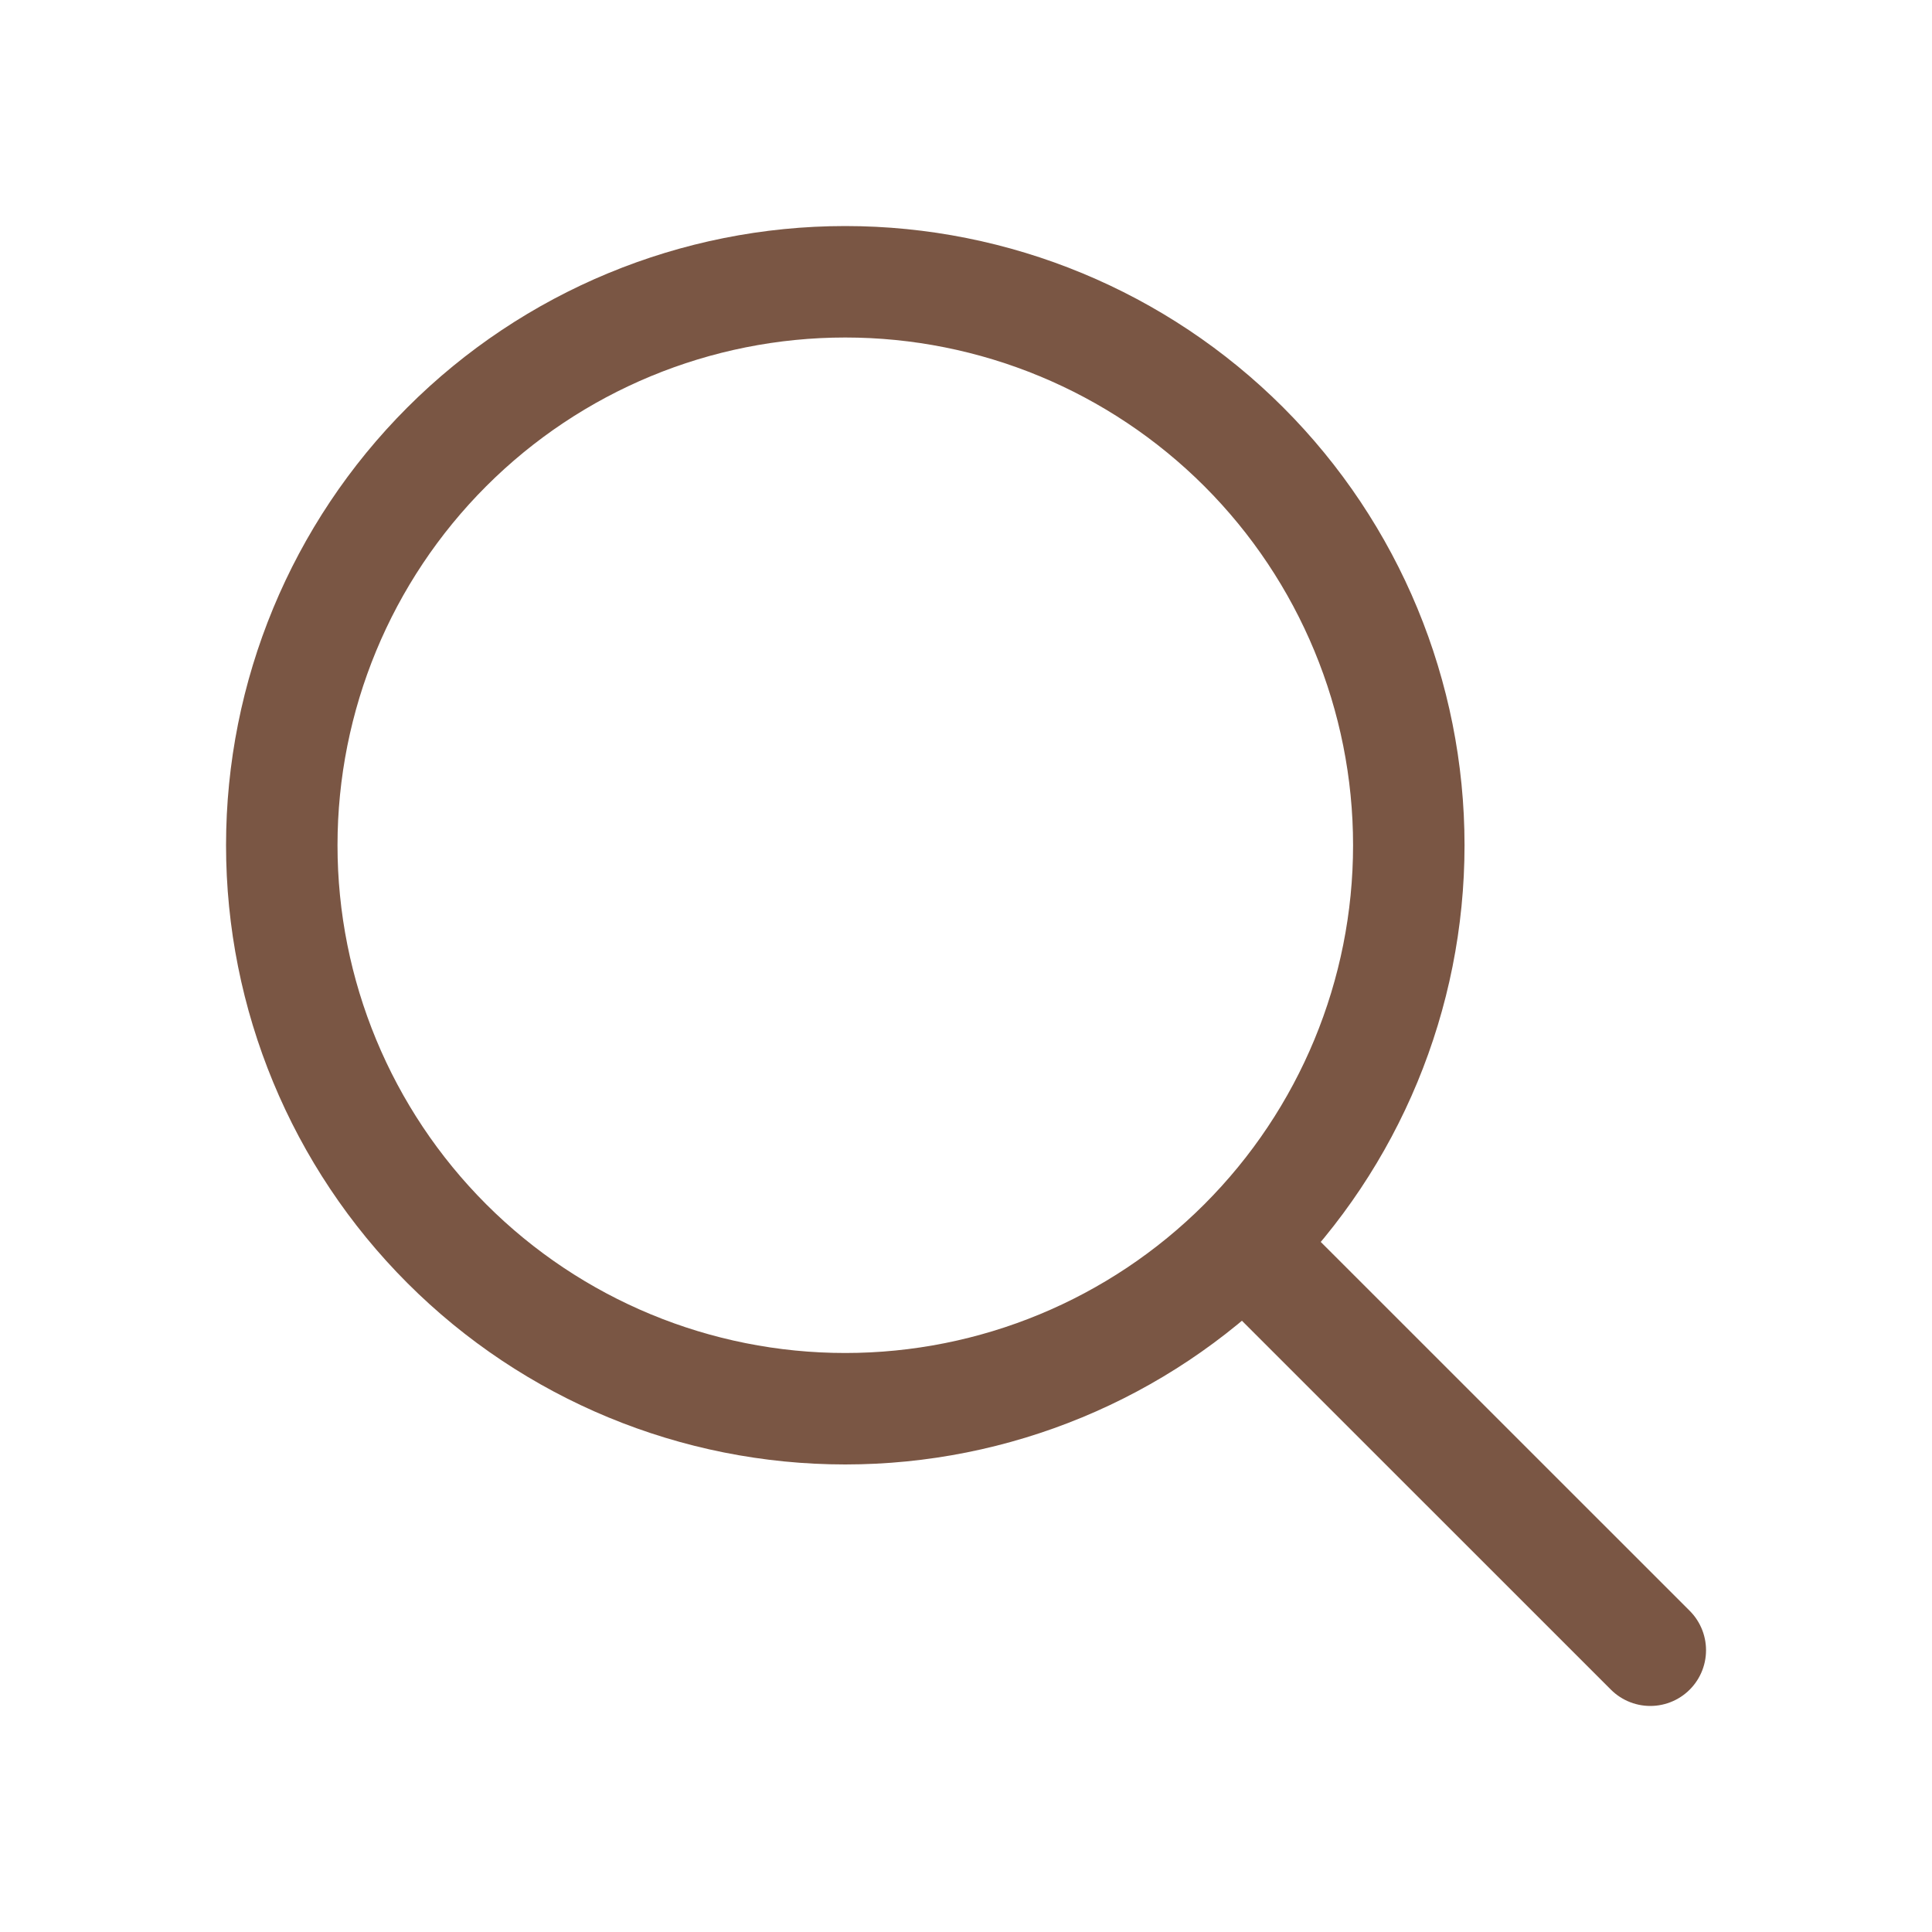
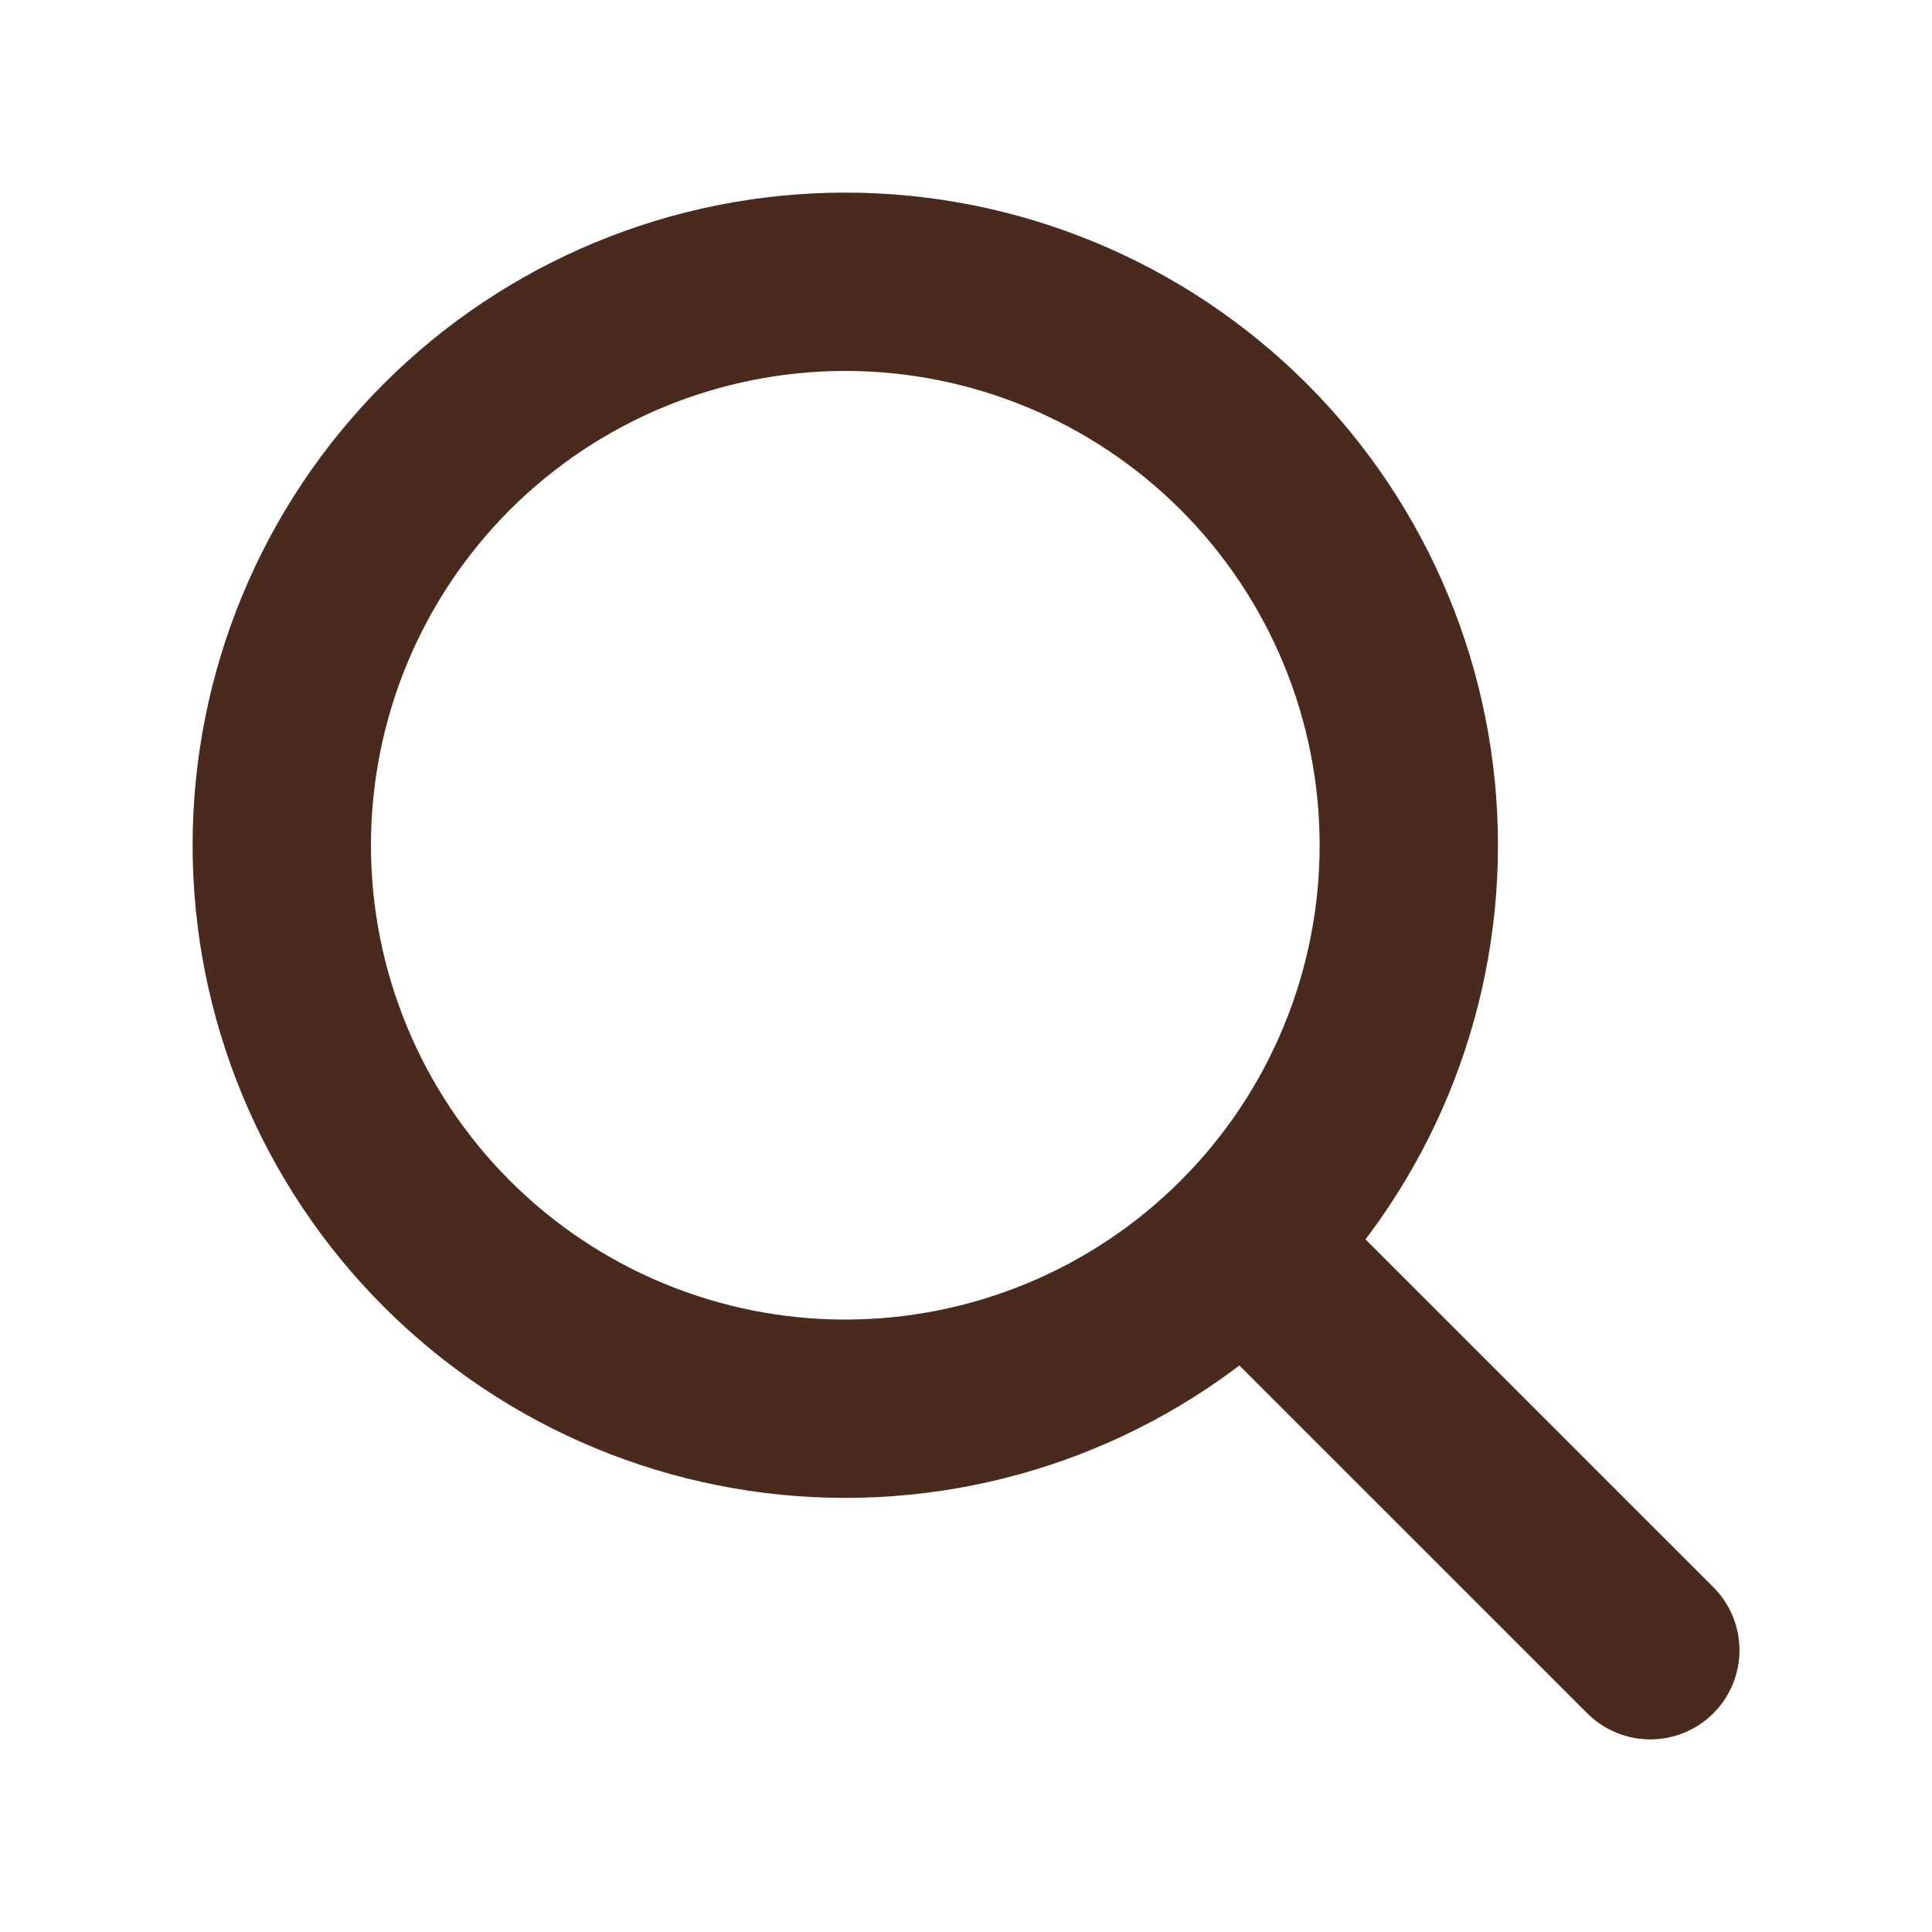
<svg xmlns="http://www.w3.org/2000/svg" width="26" height="26" viewBox="0 0 26 26" fill="none">
-   <path d="M16.792 16.792L22.209 22.208M3.792 11.375C3.792 13.386 4.591 15.315 6.013 16.737C7.435 18.16 9.364 18.958 11.375 18.958C13.386 18.958 15.315 18.16 16.738 16.737C18.16 15.315 18.959 13.386 18.959 11.375C18.959 9.364 18.16 7.435 16.738 6.013C15.315 4.591 13.386 3.792 11.375 3.792C9.364 3.792 7.435 4.591 6.013 6.013C4.591 7.435 3.792 9.364 3.792 11.375Z" stroke-width="1.5" stroke-linecap="round" stroke-linejoin="round" stroke="#7A5644" />
+   <path d="M16.792 16.792L22.209 22.208M3.792 11.375C3.792 13.386 4.591 15.315 6.013 16.737C7.435 18.16 9.364 18.958 11.375 18.958C13.386 18.958 15.315 18.16 16.738 16.737C18.16 15.315 18.959 13.386 18.959 11.375C18.959 9.364 18.16 7.435 16.738 6.013C15.315 4.591 13.386 3.792 11.375 3.792C9.364 3.792 7.435 4.591 6.013 6.013C4.591 7.435 3.792 9.364 3.792 11.375Z" stroke-width="2.4" stroke-linecap="round" stroke-linejoin="round" stroke="#4A2A1C" />
</svg>
